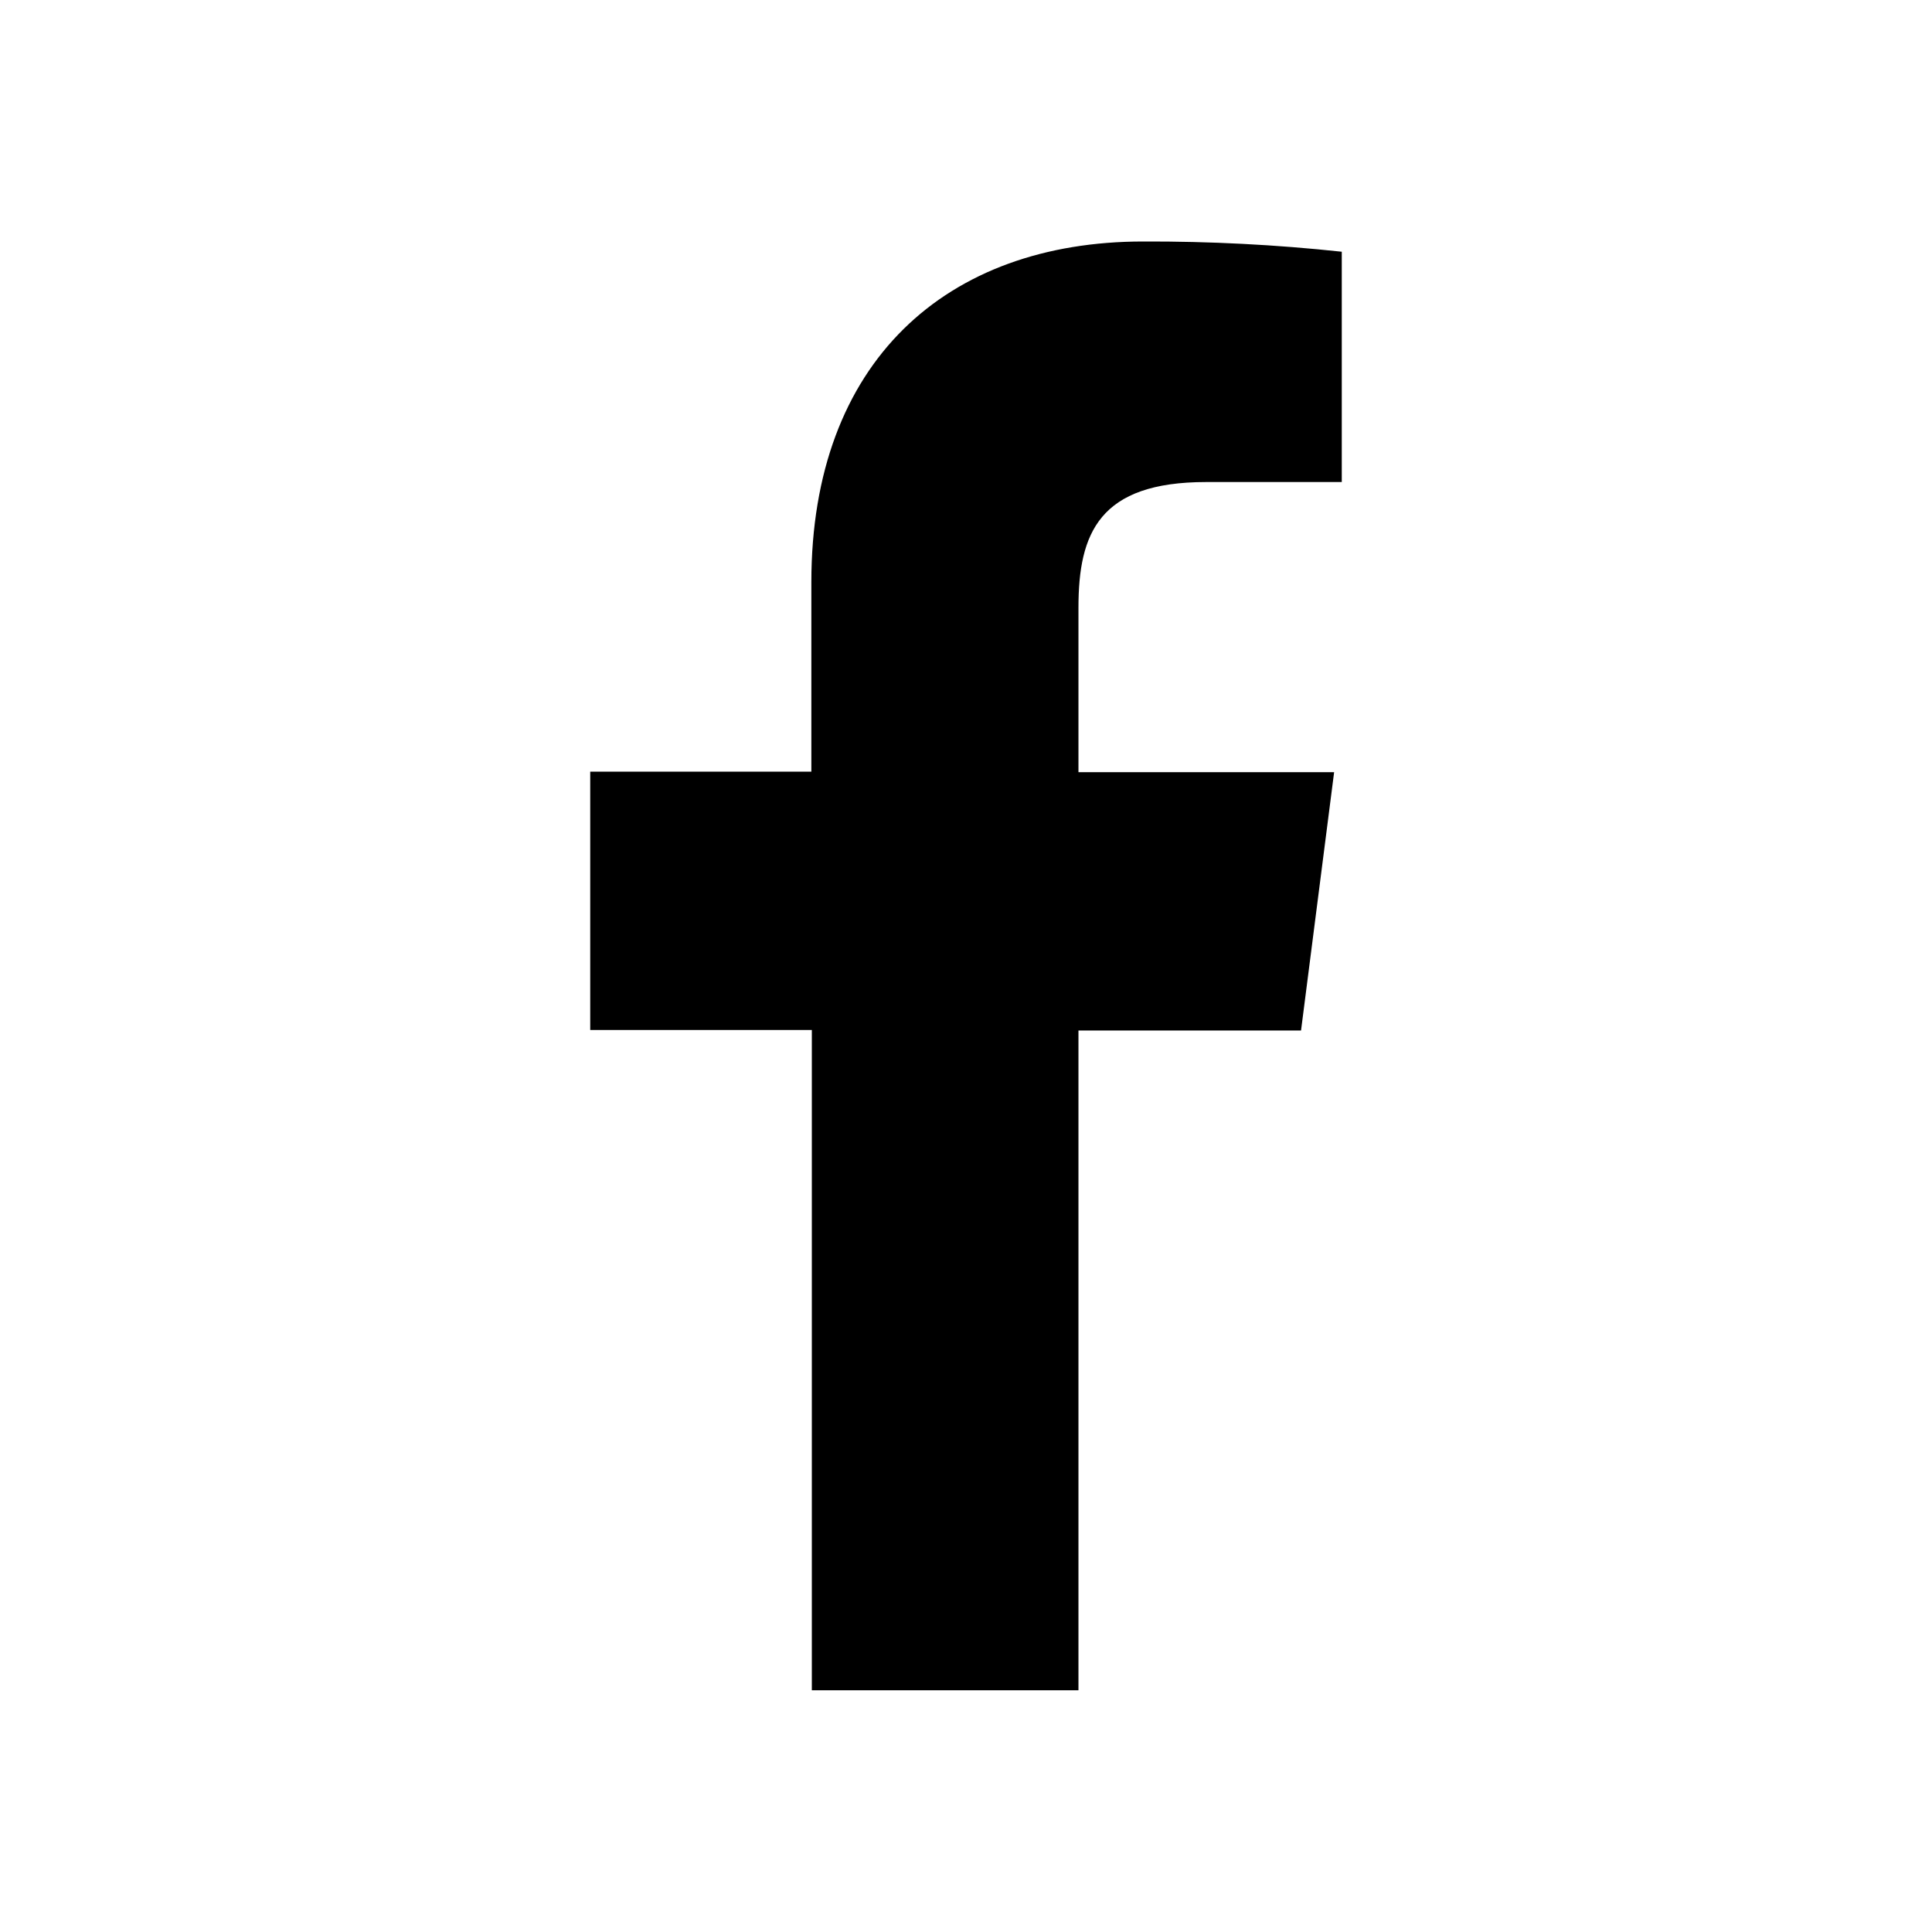
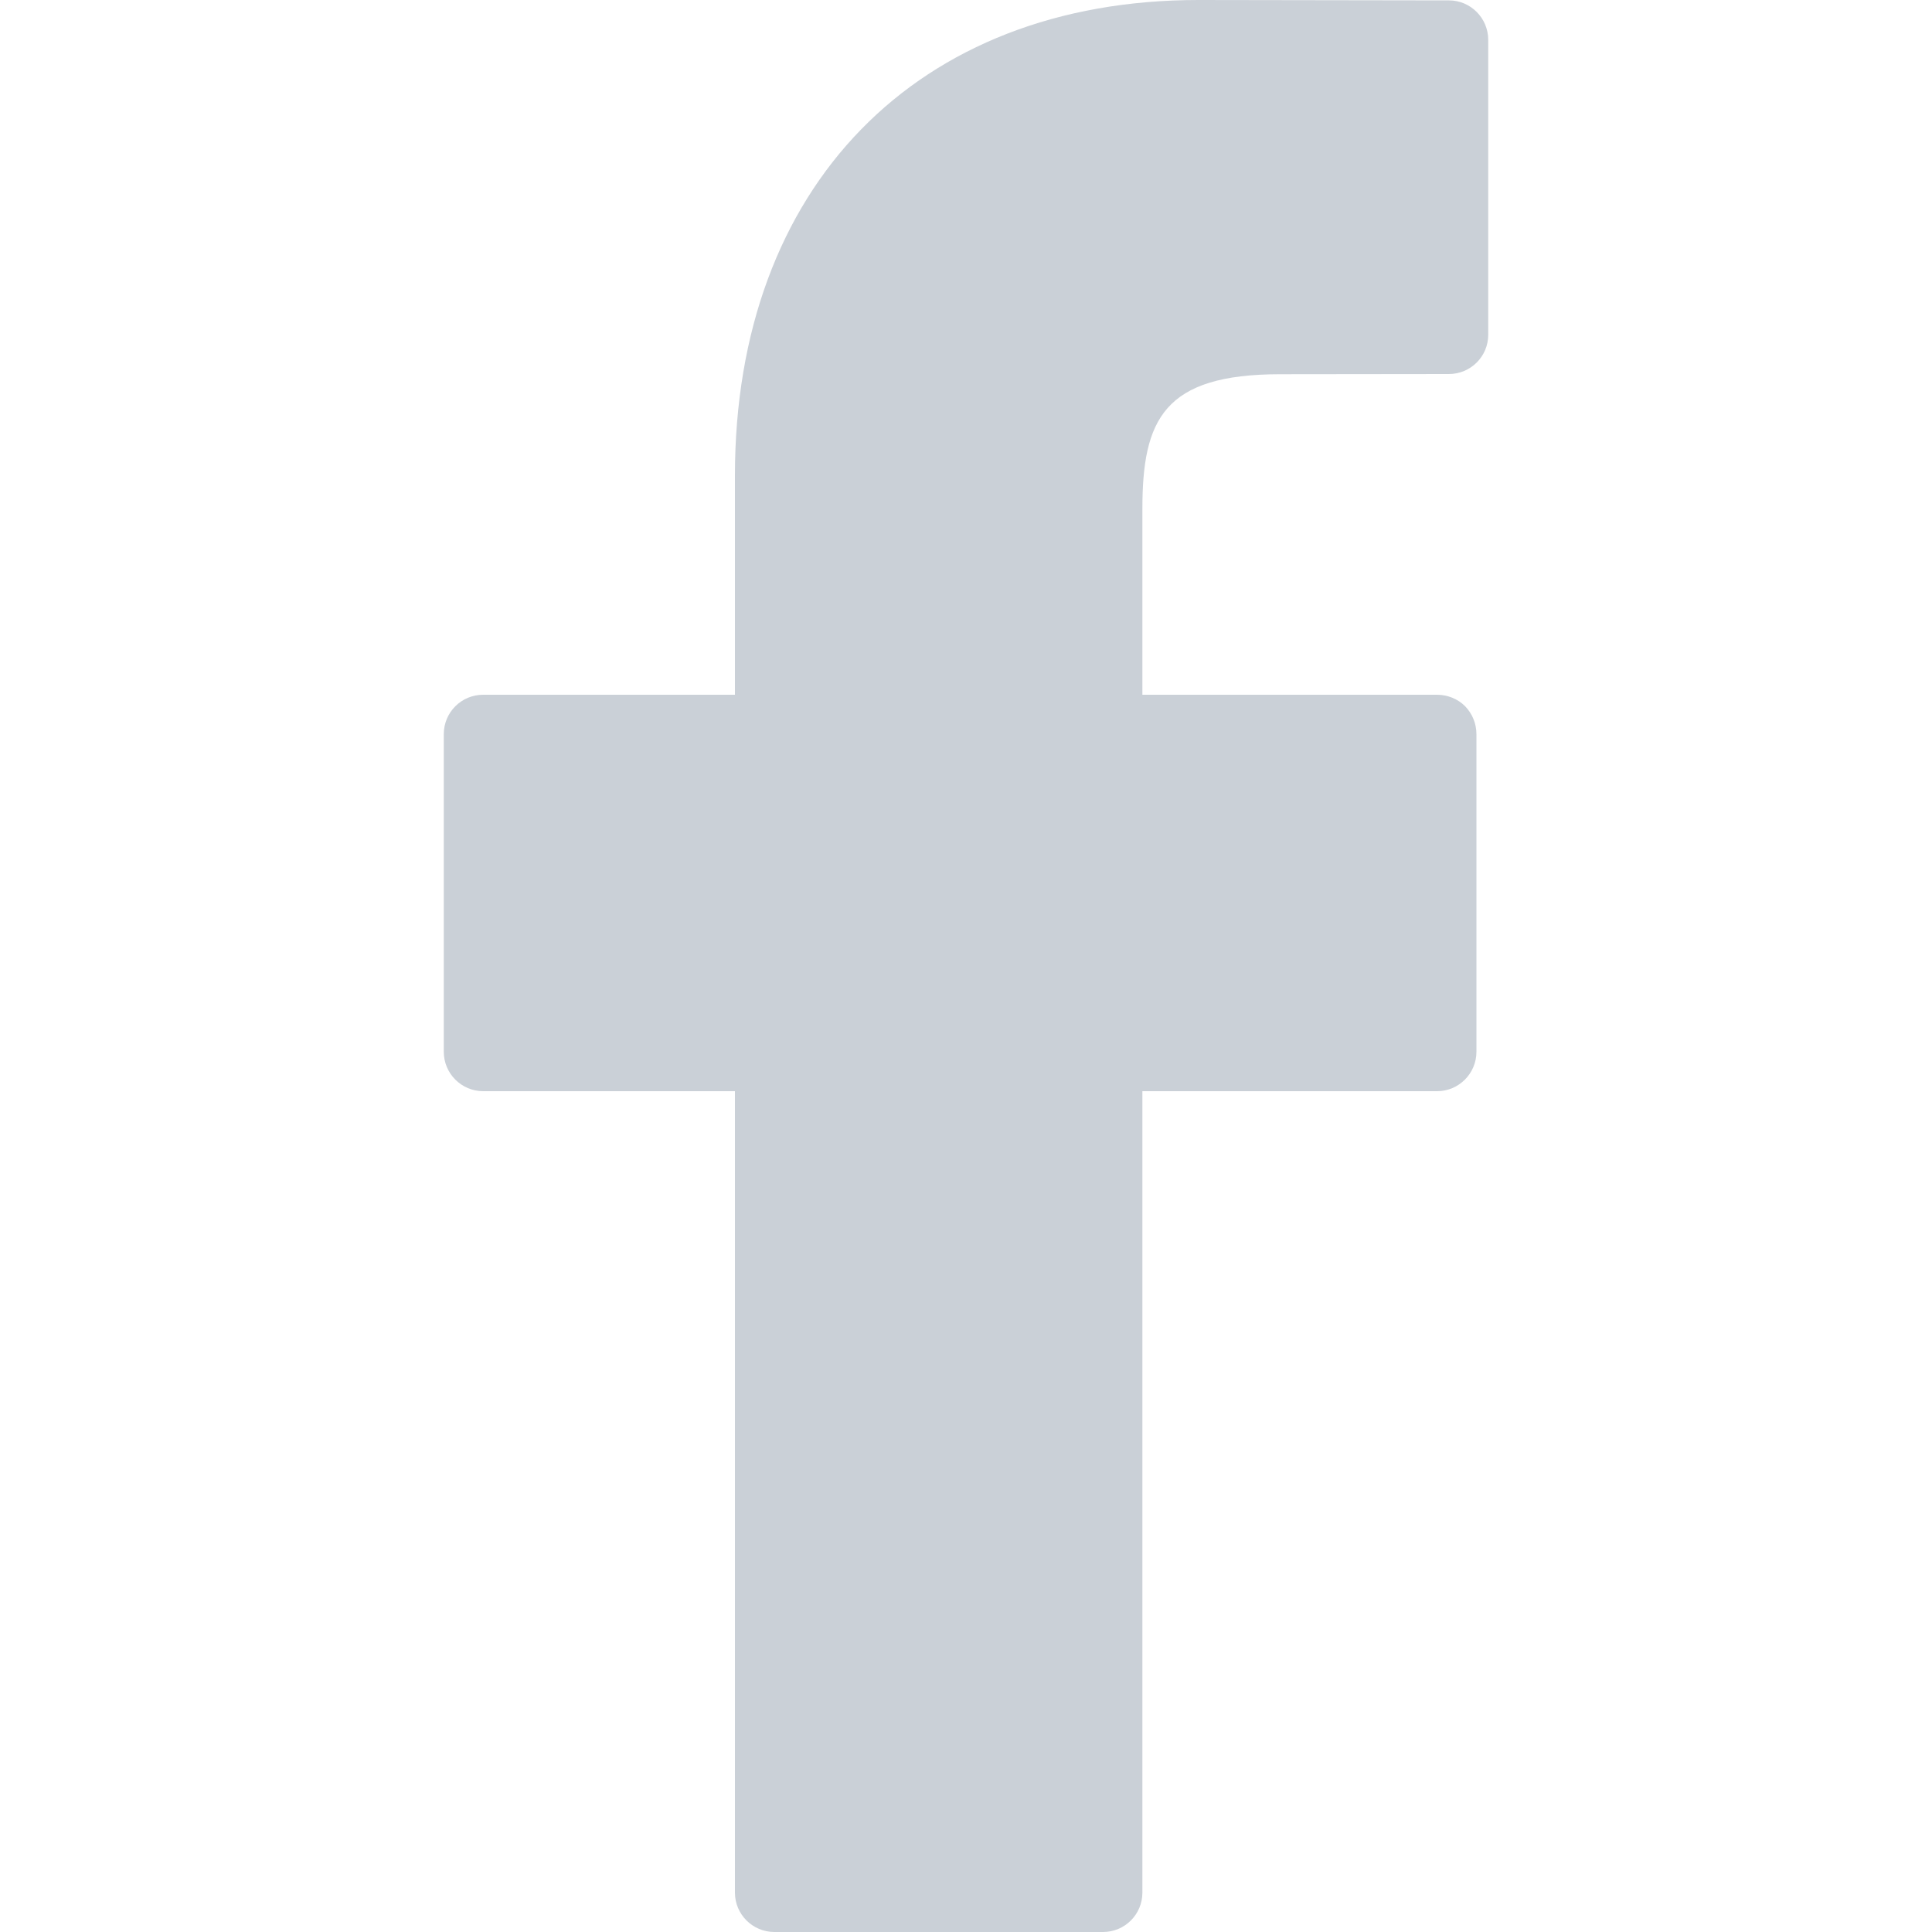
- <svg xmlns="http://www.w3.org/2000/svg" width="24" height="24" viewBox="0 0 24 24" fill="none">
-   <path d="M13.397 20.997V12.801H16.162L16.573 9.592H13.397V7.548C13.397 6.622 13.655 5.988 14.984 5.988H16.668V3.127C15.849 3.039 15.025 2.997 14.201 3C11.757 3 10.079 4.492 10.079 7.231V9.586H7.332V12.795H10.085V20.997H13.397Z" fill="black" />
+ <svg xmlns="http://www.w3.org/2000/svg" width="10" height="10" viewBox="0 0 10 10" fill="none">
+   <path d="M7.5 0.002L6.203 0C4.746 0 3.804 0.966 3.804 2.461V3.596H2.501C2.388 3.596 2.297 3.687 2.297 3.8V5.444C2.297 5.556 2.388 5.648 2.501 5.648H3.804V9.796C3.804 9.909 3.896 10 4.008 10H5.709C5.822 10 5.913 9.909 5.913 9.796V5.648H7.438C7.551 5.648 7.642 5.556 7.642 5.444L7.642 3.8C7.642 3.746 7.621 3.694 7.583 3.655C7.545 3.617 7.492 3.596 7.438 3.596H5.913V2.634C5.913 2.171 6.024 1.937 6.626 1.937L7.499 1.936C7.612 1.936 7.703 1.845 7.703 1.733V0.206C7.703 0.094 7.612 0.002 7.5 0.002Z" fill="#CAD0D7" />
</svg>
